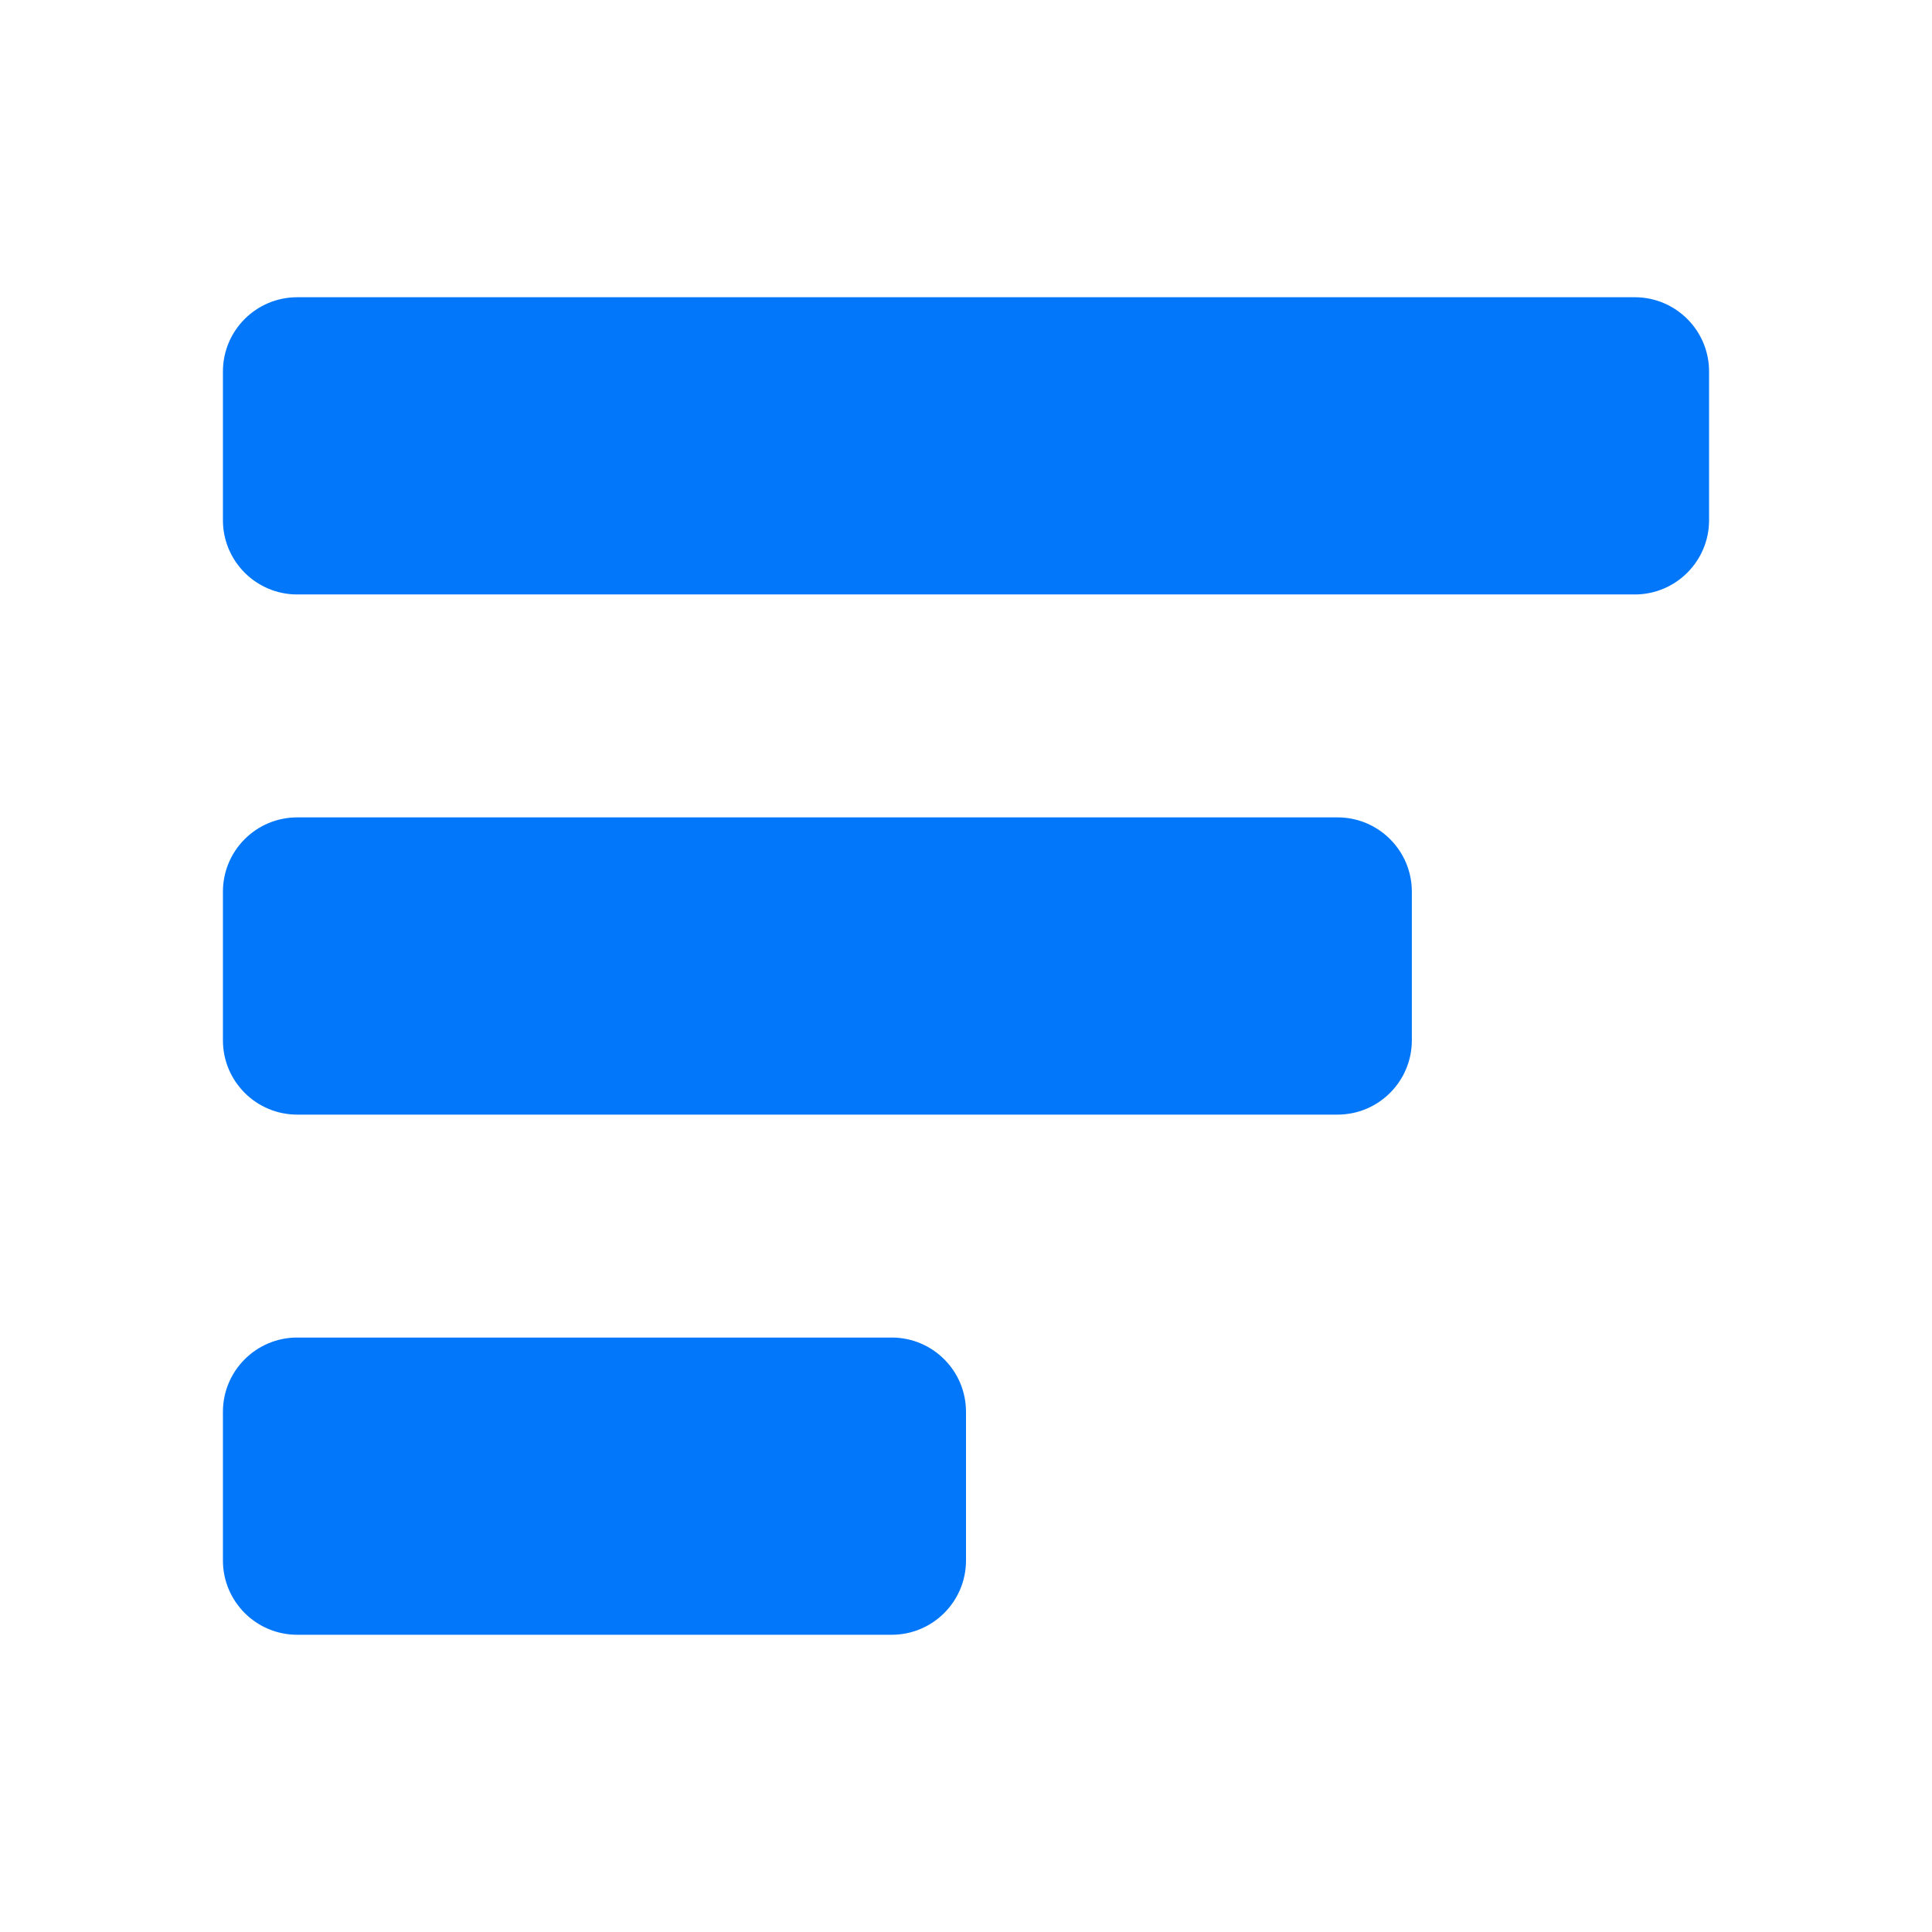
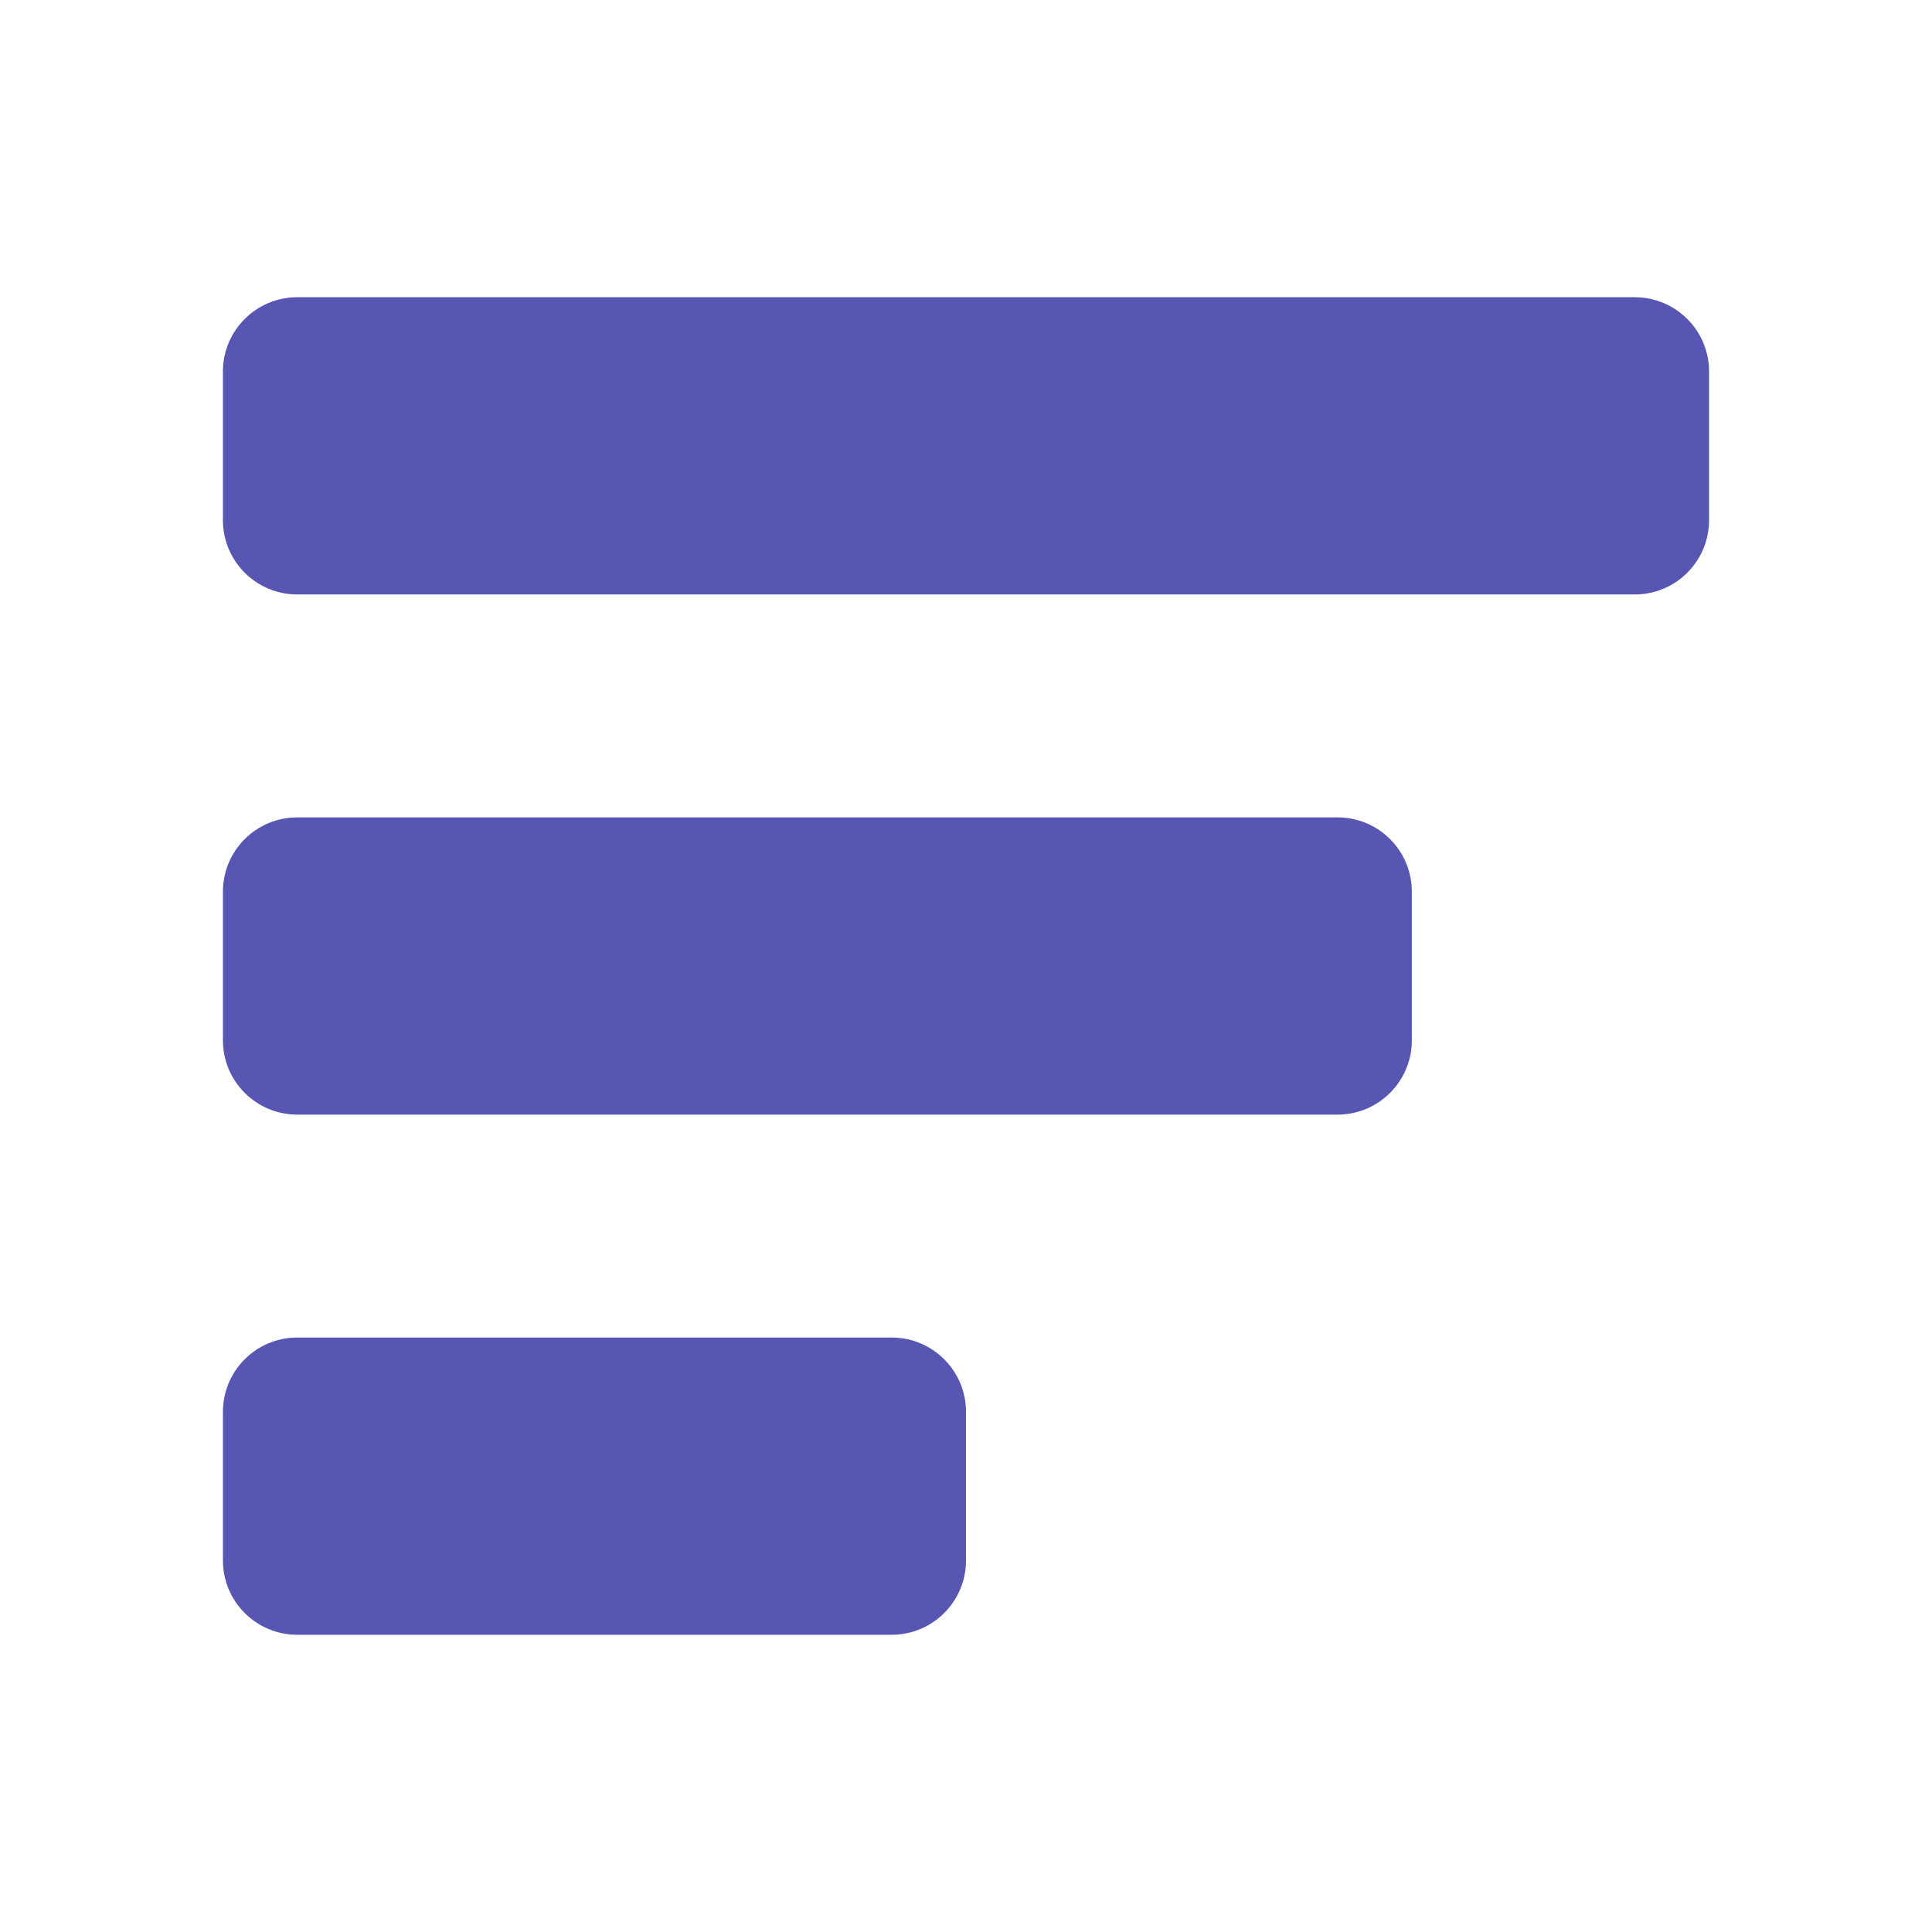
<svg xmlns="http://www.w3.org/2000/svg" width="26" height="26" viewBox="0 0 26 26" fill="none">
-   <rect x="3" y="4" width="20" height="4" rx="1" fill="#0277F9" />
-   <rect x="3" y="11" width="16" height="4" rx="1" fill="#0277F9" />
-   <rect x="3" y="18" width="10" height="4" rx="1" fill="#0277F9" />
+   <rect x="3" y="4" width="20" height="4" rx="1" fill="#5756B3" />
+   <rect x="3" y="11" width="16" height="4" rx="1" fill="#5756B3" />
+   <rect x="3" y="18" width="10" height="4" rx="1" fill="#5756B3" />
</svg>
